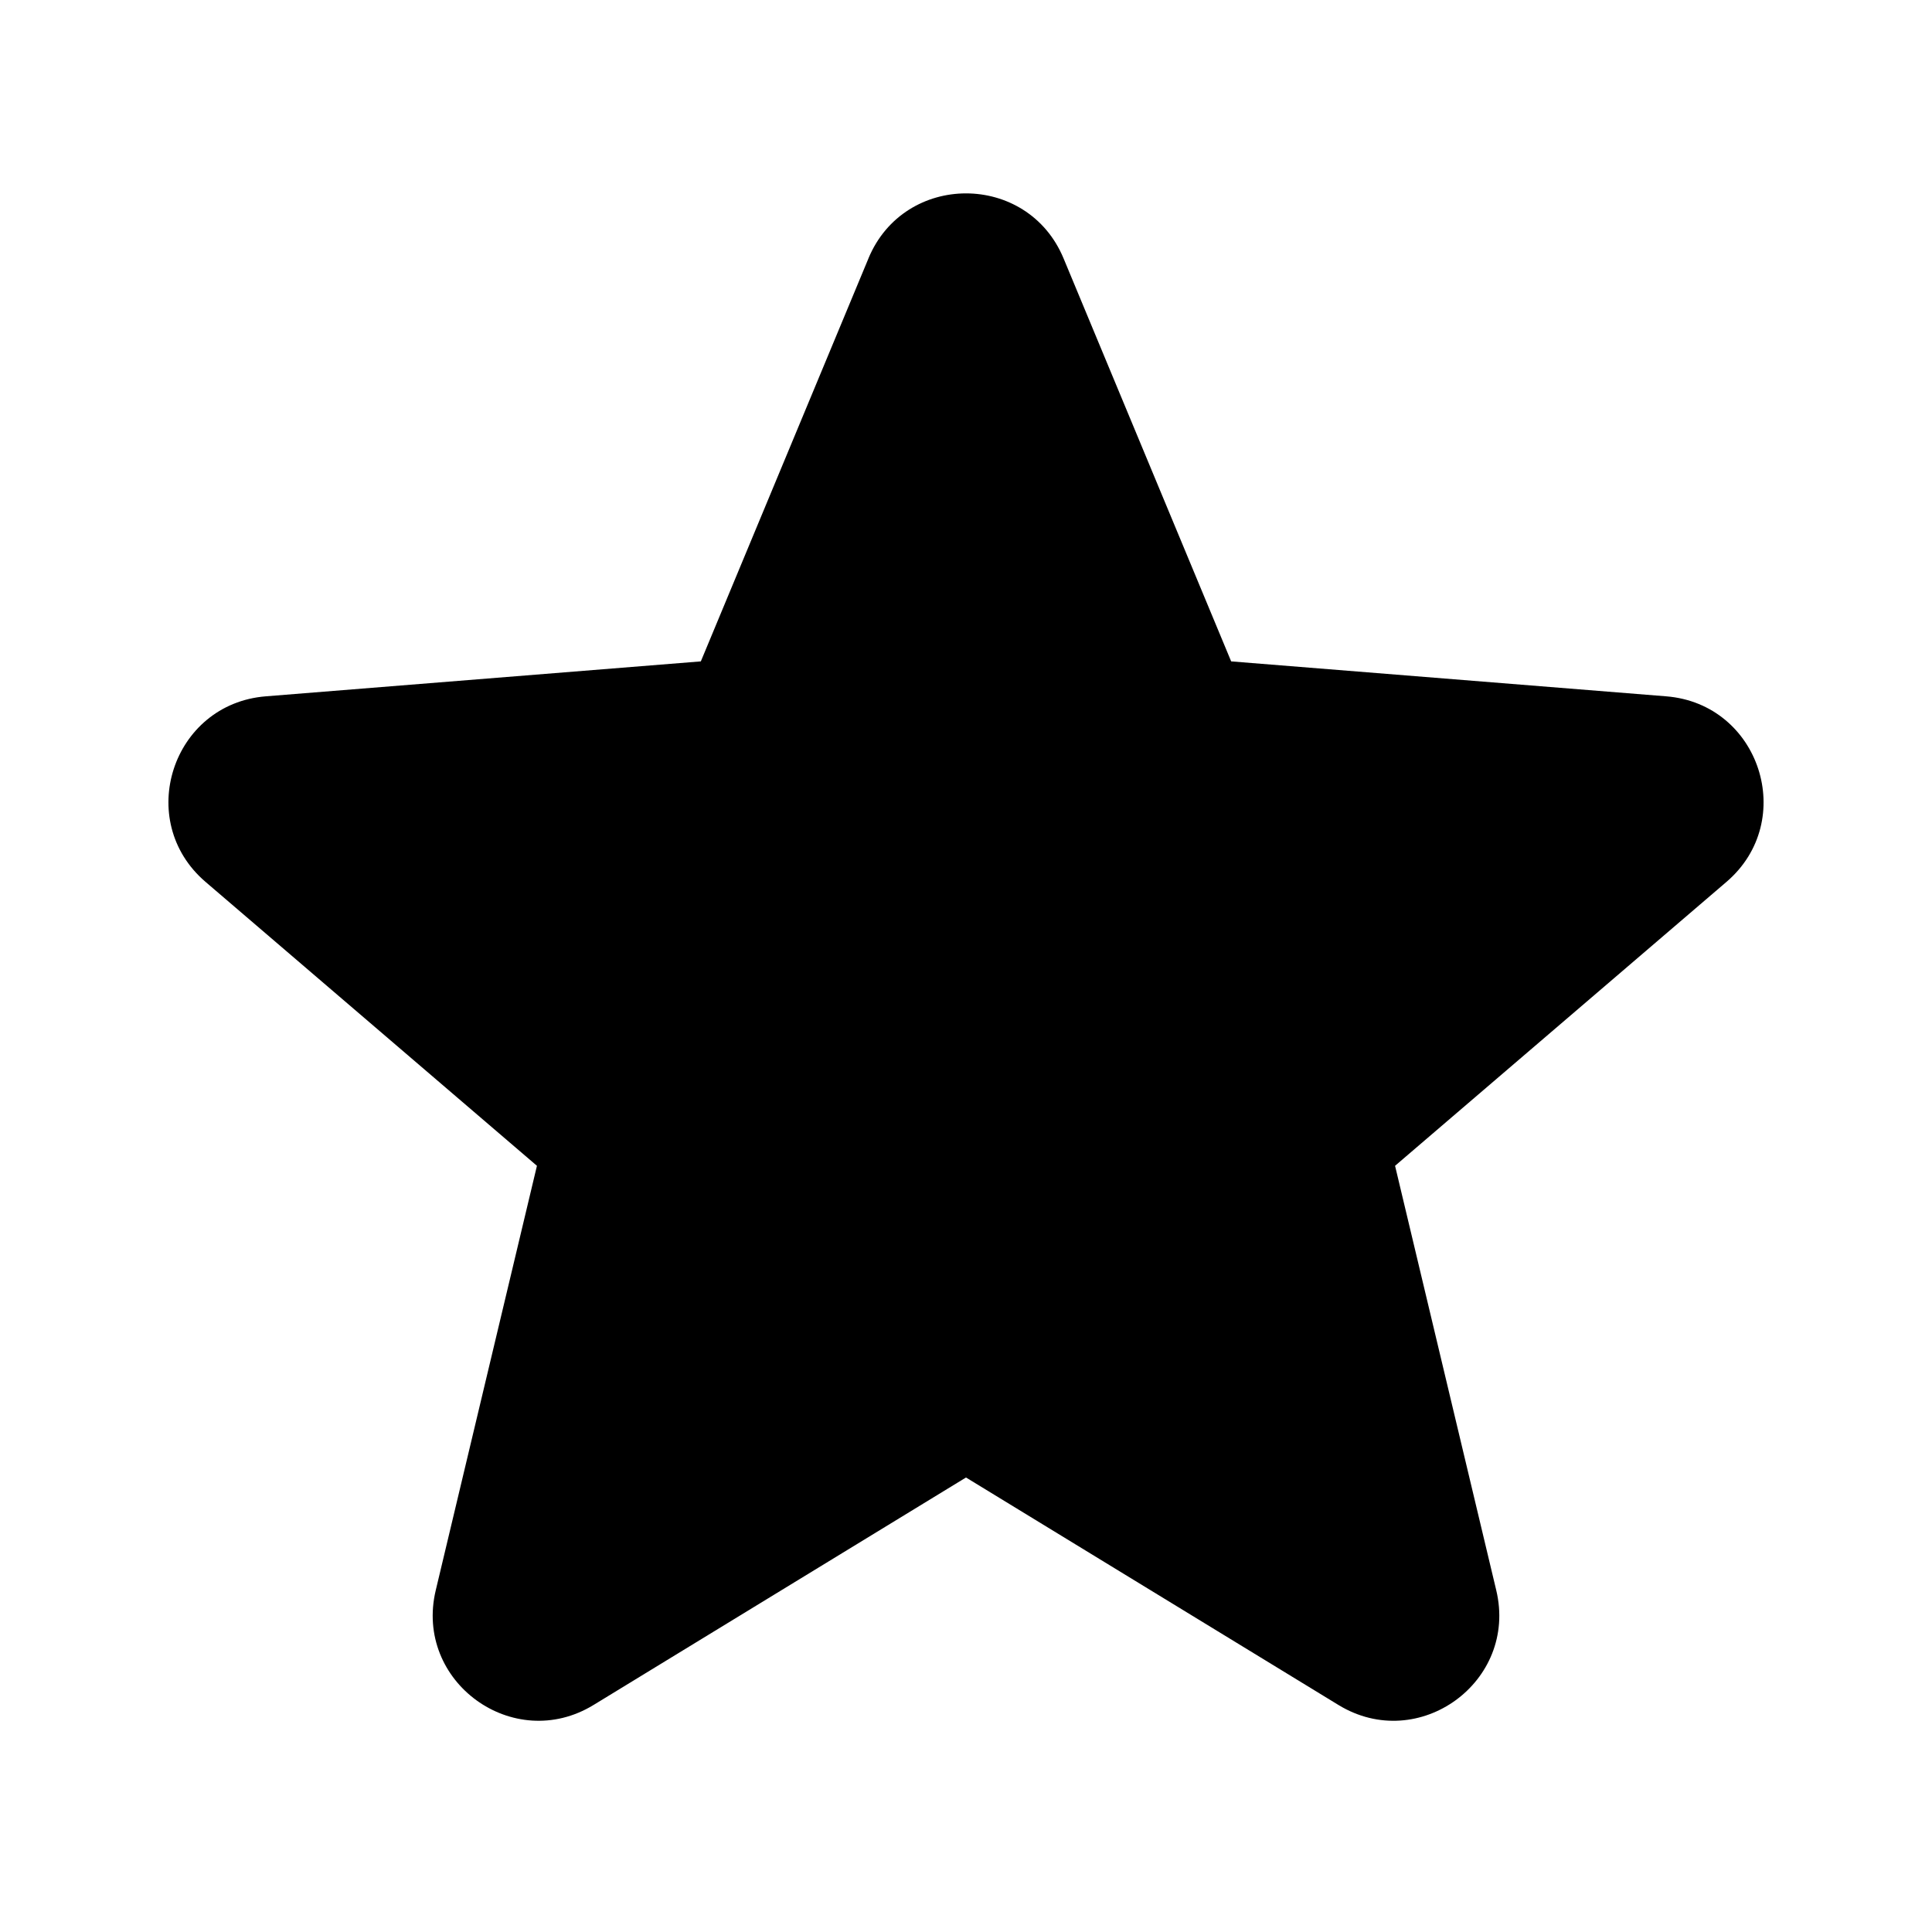
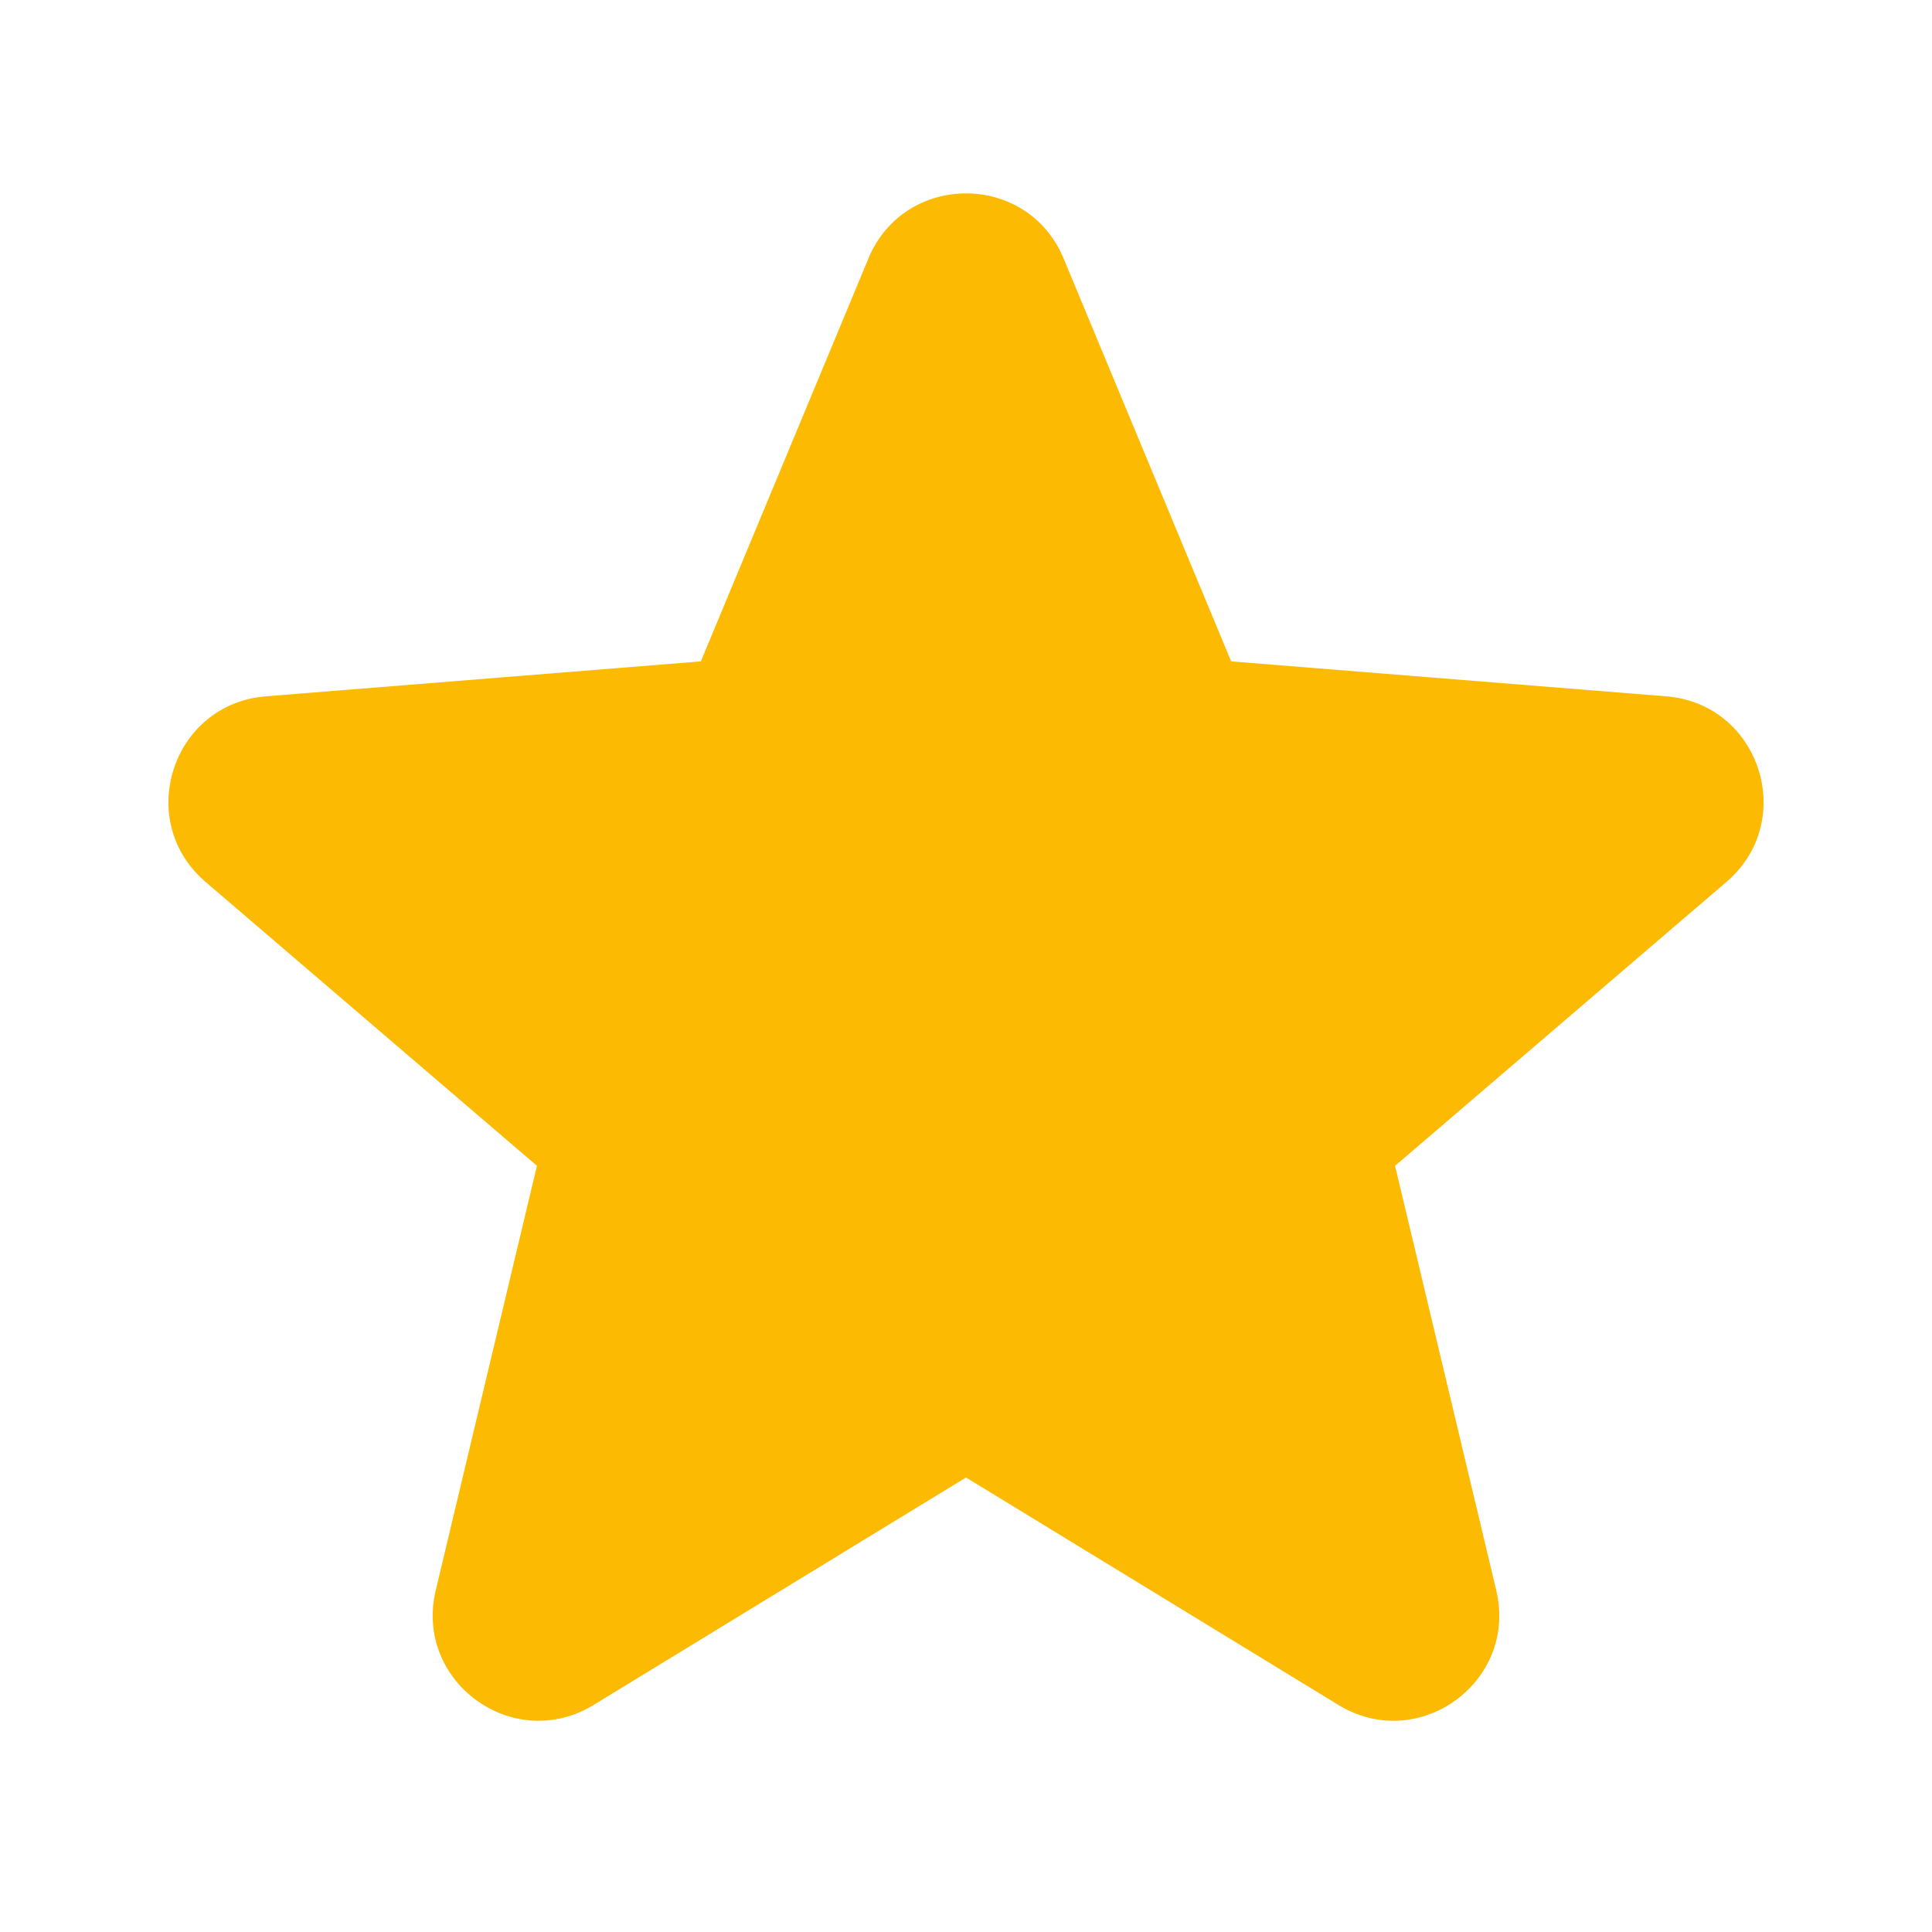
- <svg xmlns="http://www.w3.org/2000/svg" viewBox="0 0 24 24" fill="currentColor" class="size-6">
+ <svg xmlns="http://www.w3.org/2000/svg" viewBox="0 0 24 24" fill="#fcba03" class="size-6">
  <path fill-rule="evenodd" d="M10.788 3.21c.448-1.077 1.976-1.077 2.424 0l2.082 5.006 5.404.434c1.164.093 1.636 1.545.749 2.305l-4.117 3.527 1.257 5.273c.271 1.136-.964 2.033-1.96 1.425L12 18.354 7.373 21.18c-.996.608-2.231-.29-1.96-1.425l1.257-5.273-4.117-3.527c-.887-.76-.415-2.212.749-2.305l5.404-.434 2.082-5.005Z" clip-rule="evenodd" />
</svg>
